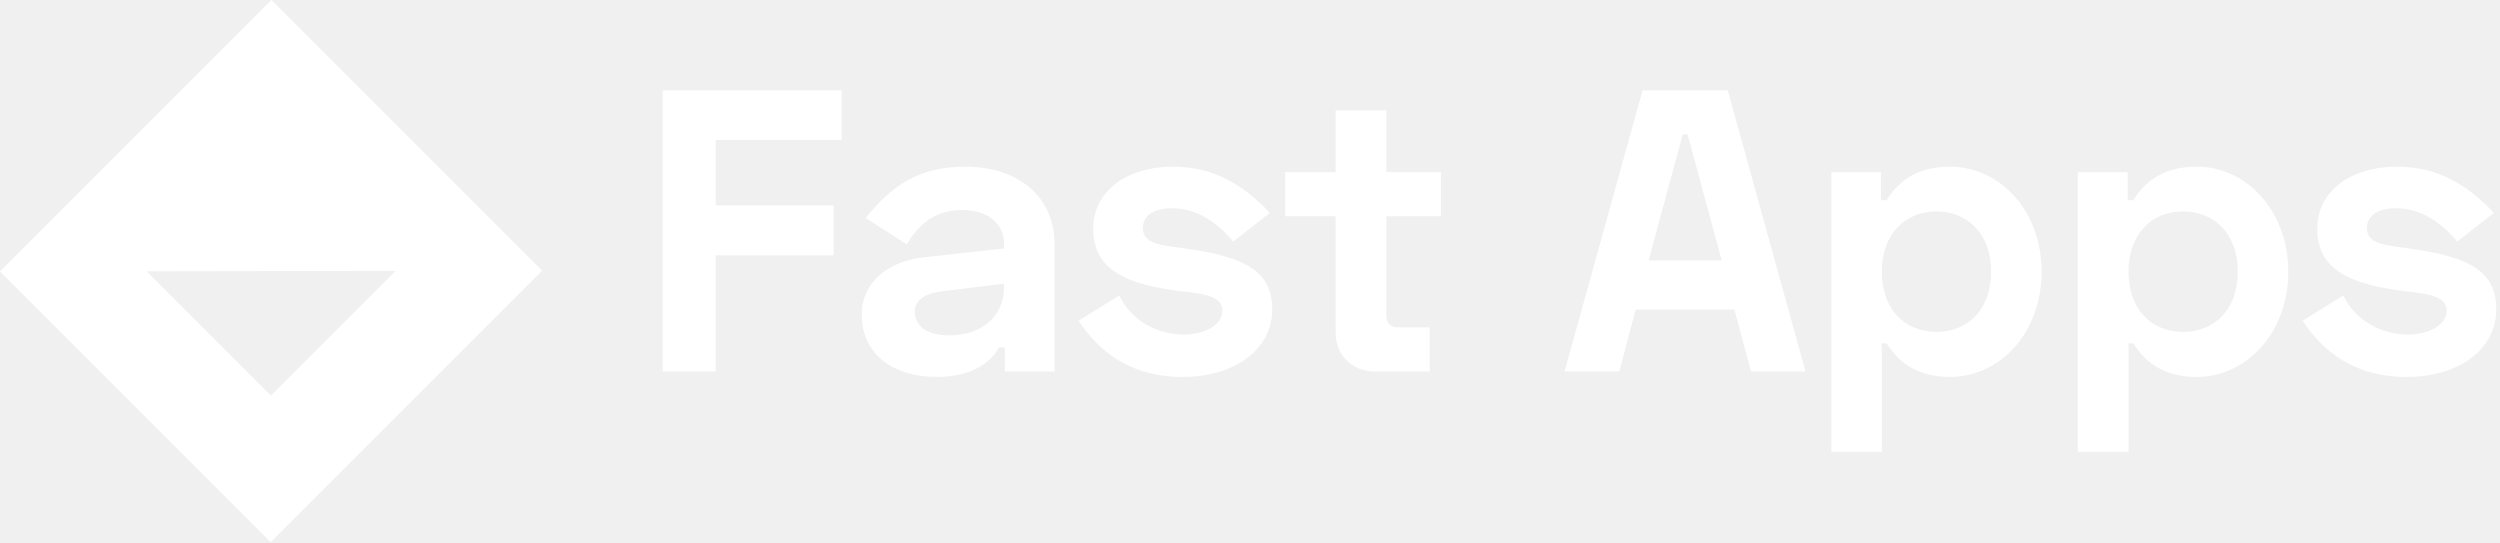
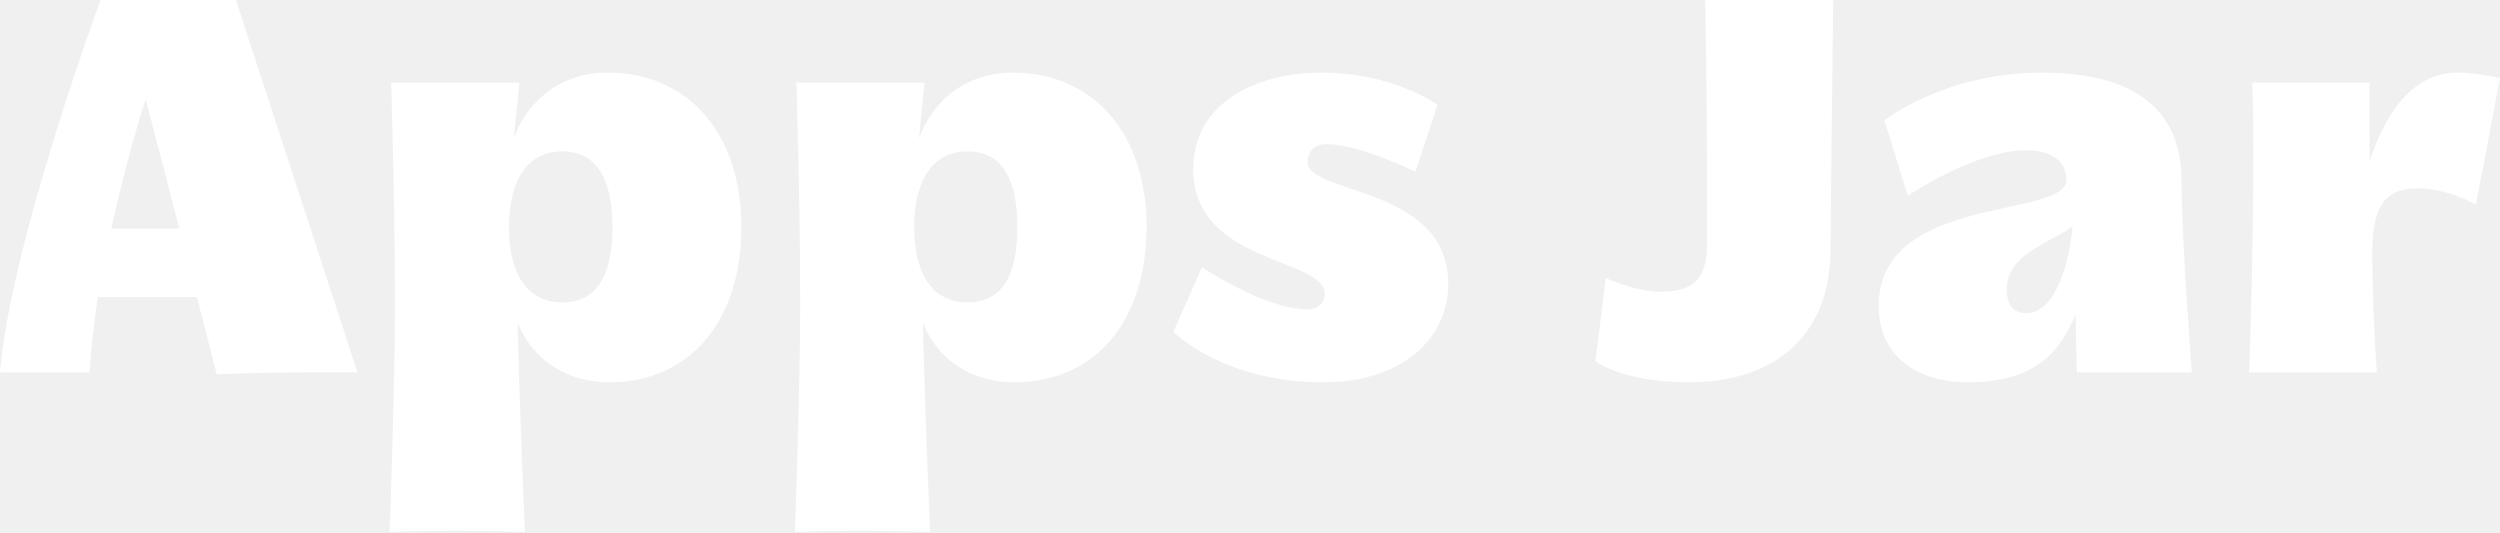
- <svg xmlns="http://www.w3.org/2000/svg" data-v-423bf9ae="" viewBox="0 0 415 90" class="iconLeft">
-   <g data-v-423bf9ae="" id="4638dbed-94c9-4b6b-8ea6-8d80de753167" fill="white" transform="matrix(4.761905,0,0,4.761905,105.8571,-3.952379)">
-     <path d="M0.87 3.98L0.87 13.78L2.72 13.78L2.72 9.73L6.83 9.73L6.83 7.99L2.72 7.99L2.72 5.71L7.11 5.71L7.11 3.98ZM7.95 8.43L9.38 9.35C9.81 8.62 10.39 8.15 11.31 8.15C12.26 8.15 12.77 8.67 12.77 9.32L12.77 9.49L9.98 9.80C8.69 9.94 7.81 10.70 7.81 11.80C7.81 13.13 8.85 13.97 10.42 13.97C11.91 13.97 12.43 13.24 12.60 12.94L12.80 12.94L12.80 13.78L14.53 13.78L14.53 9.34C14.53 7.71 13.30 6.64 11.41 6.64C9.72 6.64 8.78 7.39 7.95 8.43ZM9.66 11.70C9.66 11.30 9.98 11.06 10.64 10.98L12.77 10.72L12.77 10.84C12.77 11.79 12.08 12.52 10.85 12.52C10.07 12.52 9.66 12.18 9.66 11.70ZM15.88 8.79C15.88 10.08 16.76 10.68 18.70 10.95L18.91 10.98C19.67 11.07 20.38 11.13 20.38 11.65C20.38 12.19 19.73 12.49 19.04 12.49C18.14 12.49 17.22 12.04 16.79 11.13L15.37 12.01C16.02 12.99 17.08 13.97 19.00 13.97C20.85 13.97 22.12 12.98 22.12 11.62C22.12 10.35 21.29 9.79 19.07 9.49L18.86 9.46C18.13 9.37 17.61 9.28 17.61 8.78C17.61 8.36 17.98 8.09 18.61 8.09C19.53 8.09 20.23 8.62 20.76 9.25L22.04 8.25C21.10 7.27 20.09 6.64 18.66 6.64C17.05 6.64 15.88 7.50 15.88 8.79ZM22.57 6.83L22.57 8.37L24.33 8.37L24.33 12.43C24.33 13.22 24.92 13.78 25.70 13.78L27.61 13.78L27.61 12.24L26.49 12.24C26.24 12.24 26.10 12.10 26.10 11.82L26.10 8.37L28 8.37L28 6.83L26.10 6.83L26.10 4.68L24.33 4.68L24.33 6.83ZM35.03 3.98L32.31 13.78L34.22 13.78L34.79 11.62L38.23 11.62L38.81 13.78L40.71 13.78L38.00 3.98ZM35.24 9.91L36.43 5.52L36.60 5.52L37.79 9.91ZM41.61 16.58L43.37 16.58L43.37 12.80L43.54 12.80C43.90 13.38 44.52 13.97 45.75 13.97C47.49 13.97 48.94 12.43 48.94 10.30C48.94 8.18 47.49 6.64 45.75 6.64C44.52 6.64 43.90 7.22 43.54 7.81L43.34 7.81L43.34 6.83L41.61 6.83ZM45.28 12.40C44.18 12.40 43.37 11.62 43.37 10.30C43.37 8.99 44.18 8.20 45.28 8.20C46.34 8.20 47.18 8.96 47.18 10.30C47.18 11.65 46.34 12.40 45.28 12.40ZM50.20 16.58L51.97 16.58L51.97 12.80L52.14 12.80C52.50 13.38 53.12 13.97 54.35 13.97C56.08 13.97 57.54 12.43 57.54 10.30C57.54 8.18 56.08 6.64 54.35 6.64C53.12 6.64 52.50 7.22 52.14 7.81L51.94 7.81L51.94 6.83L50.20 6.83ZM53.87 12.40C52.78 12.40 51.97 11.62 51.97 10.30C51.97 8.99 52.78 8.20 53.87 8.20C54.94 8.20 55.78 8.96 55.78 10.30C55.78 11.65 54.94 12.40 53.87 12.40ZM58.55 8.79C58.55 10.08 59.43 10.68 61.38 10.95L61.59 10.98C62.34 11.07 63.06 11.13 63.06 11.65C63.06 12.19 62.40 12.49 61.71 12.49C60.82 12.49 59.89 12.04 59.46 11.13L58.04 12.01C58.69 12.99 59.75 13.97 61.67 13.97C63.52 13.97 64.79 12.98 64.79 11.62C64.79 10.35 63.97 9.79 61.74 9.49L61.53 9.46C60.80 9.37 60.28 9.28 60.28 8.78C60.28 8.36 60.65 8.09 61.28 8.09C62.20 8.09 62.90 8.62 63.43 9.25L64.71 8.25C63.77 7.27 62.76 6.64 61.33 6.64C59.72 6.64 58.55 7.50 58.55 8.79Z" />
-   </g>
-   <g data-v-423bf9ae="" id="567a24a2-ed3f-42de-a436-2f9fe61e3607" transform="matrix(2.8125,0,0,2.8125,0,0)" stroke="none" fill="white">
-     <path d="M0 16.024L15.976 32 32 15.976 16.024 0 0 16.024zm15.989 7.323l-7.336-7.336 14.694-.022-7.358 7.358z" />
+ <svg xmlns="http://www.w3.org/2000/svg" data-v-423bf9ae="" viewBox="0 0 281.853 60" class="font">
+   <g data-v-423bf9ae="" id="79245e1b-8961-4e8a-b8e1-fd747e5d767c" fill="white" transform="matrix(4.310345,0,0,4.310345,-1.206898,-4.525862)">
+     <path d="M6.45 1.05L2.91 1.05C2.91 1.05 0.55 7.45 0.28 10.79L2.62 10.79C2.66 10.16 2.74 9.49 2.84 8.82L5.43 8.82L5.95 10.84C7.59 10.77 9.63 10.79 9.63 10.79ZM3.19 7.03C3.60 5.15 4.09 3.64 4.09 3.64L4.97 7.03ZM19.67 6.99C19.67 4.51 18.26 2.95 16.17 2.95C14.76 2.95 13.97 3.91 13.72 4.68C13.73 4.47 13.85 3.47 13.86 3.21L10.51 3.21C10.51 3.21 10.61 6.27 10.61 9.07C10.61 11.21 10.47 14.97 10.47 14.97C12.04 14.88 14.01 14.97 14.01 14.97C14.01 14.97 13.86 11.62 13.82 9.49C14.17 10.39 15.04 11.05 16.21 11.05C18.30 11.05 19.67 9.48 19.67 6.99ZM16.30 6.99C16.30 8.19 15.93 8.96 14.99 8.96C13.94 8.96 13.59 8.01 13.59 6.99C13.59 5.98 13.94 5.01 14.99 5.01C15.93 5.01 16.30 5.80 16.30 6.99ZM30.27 6.99C30.27 4.51 28.85 2.95 26.77 2.95C25.35 2.95 24.57 3.91 24.32 4.68C24.33 4.47 24.44 3.47 24.46 3.21L21.11 3.21C21.11 3.21 21.21 6.27 21.21 9.07C21.21 11.21 21.07 14.97 21.07 14.97C22.64 14.88 24.61 14.97 24.61 14.97C24.61 14.97 24.46 11.62 24.42 9.49C24.77 10.39 25.63 11.05 26.81 11.05C28.90 11.05 30.27 9.48 30.27 6.99ZM26.89 6.99C26.89 8.19 26.53 8.96 25.59 8.96C24.54 8.96 24.19 8.01 24.19 6.99C24.19 5.98 24.54 5.01 25.59 5.01C26.53 5.01 26.89 5.80 26.89 6.99ZM37.88 3.79C37.88 3.79 36.72 2.95 34.85 2.95C33.07 2.95 31.49 3.79 31.49 5.46C31.49 7.98 34.93 7.77 34.93 8.74C34.93 8.96 34.78 9.14 34.47 9.14C33.35 9.14 31.72 8.04 31.72 8.04L30.97 9.73C30.97 9.73 32.27 11.05 34.90 11.05C36.86 11.05 38.16 9.98 38.16 8.47C38.16 5.91 34.48 6.15 34.48 5.28C34.48 5.04 34.64 4.82 34.97 4.82C35.85 4.82 37.30 5.54 37.30 5.54ZM44.46 11.05C46.61 11.05 48.16 9.91 48.16 7.55C48.16 6.79 48.23 1.05 48.23 1.05L44.88 1.05C44.94 3.98 44.93 6.94 44.93 7.41C44.93 8.30 44.63 8.68 43.72 8.68C43.04 8.68 42.28 8.32 42.28 8.32L42.01 10.50C42.01 10.50 42.73 11.05 44.46 11.05ZM54.60 10.79L57.61 10.79C57.61 10.79 57.34 7.31 57.34 5.78C57.34 4.02 56.24 2.95 53.69 2.95C51.14 2.95 49.57 4.20 49.57 4.20L50.18 6.17C50.18 6.17 51.94 4.98 53.28 4.98C53.93 4.98 54.33 5.26 54.33 5.75C54.33 6.79 49.42 6.10 49.42 9.06C49.42 10.37 50.44 11.05 51.74 11.05C53.69 11.05 54.22 10.07 54.57 9.28ZM53.28 9.24C52.98 9.24 52.77 9.07 52.77 8.62C52.77 7.69 53.90 7.41 54.49 6.97C54.38 8.13 53.98 9.24 53.28 9.24ZM64.55 2.95C63.10 2.95 62.47 4.61 62.26 5.28C62.27 4.89 62.24 3.67 62.26 3.21L59.19 3.21C59.21 3.82 59.22 4.42 59.22 4.94C59.22 7.73 59.11 10.79 59.11 10.79L62.45 10.79C62.38 9.91 62.33 8.64 62.33 7.63C62.33 6.26 62.82 5.98 63.49 5.98C64.06 5.96 64.67 6.20 65.04 6.40L65.67 3.09C65.25 3.00 64.88 2.95 64.55 2.95Z" />
  </g>
</svg>
